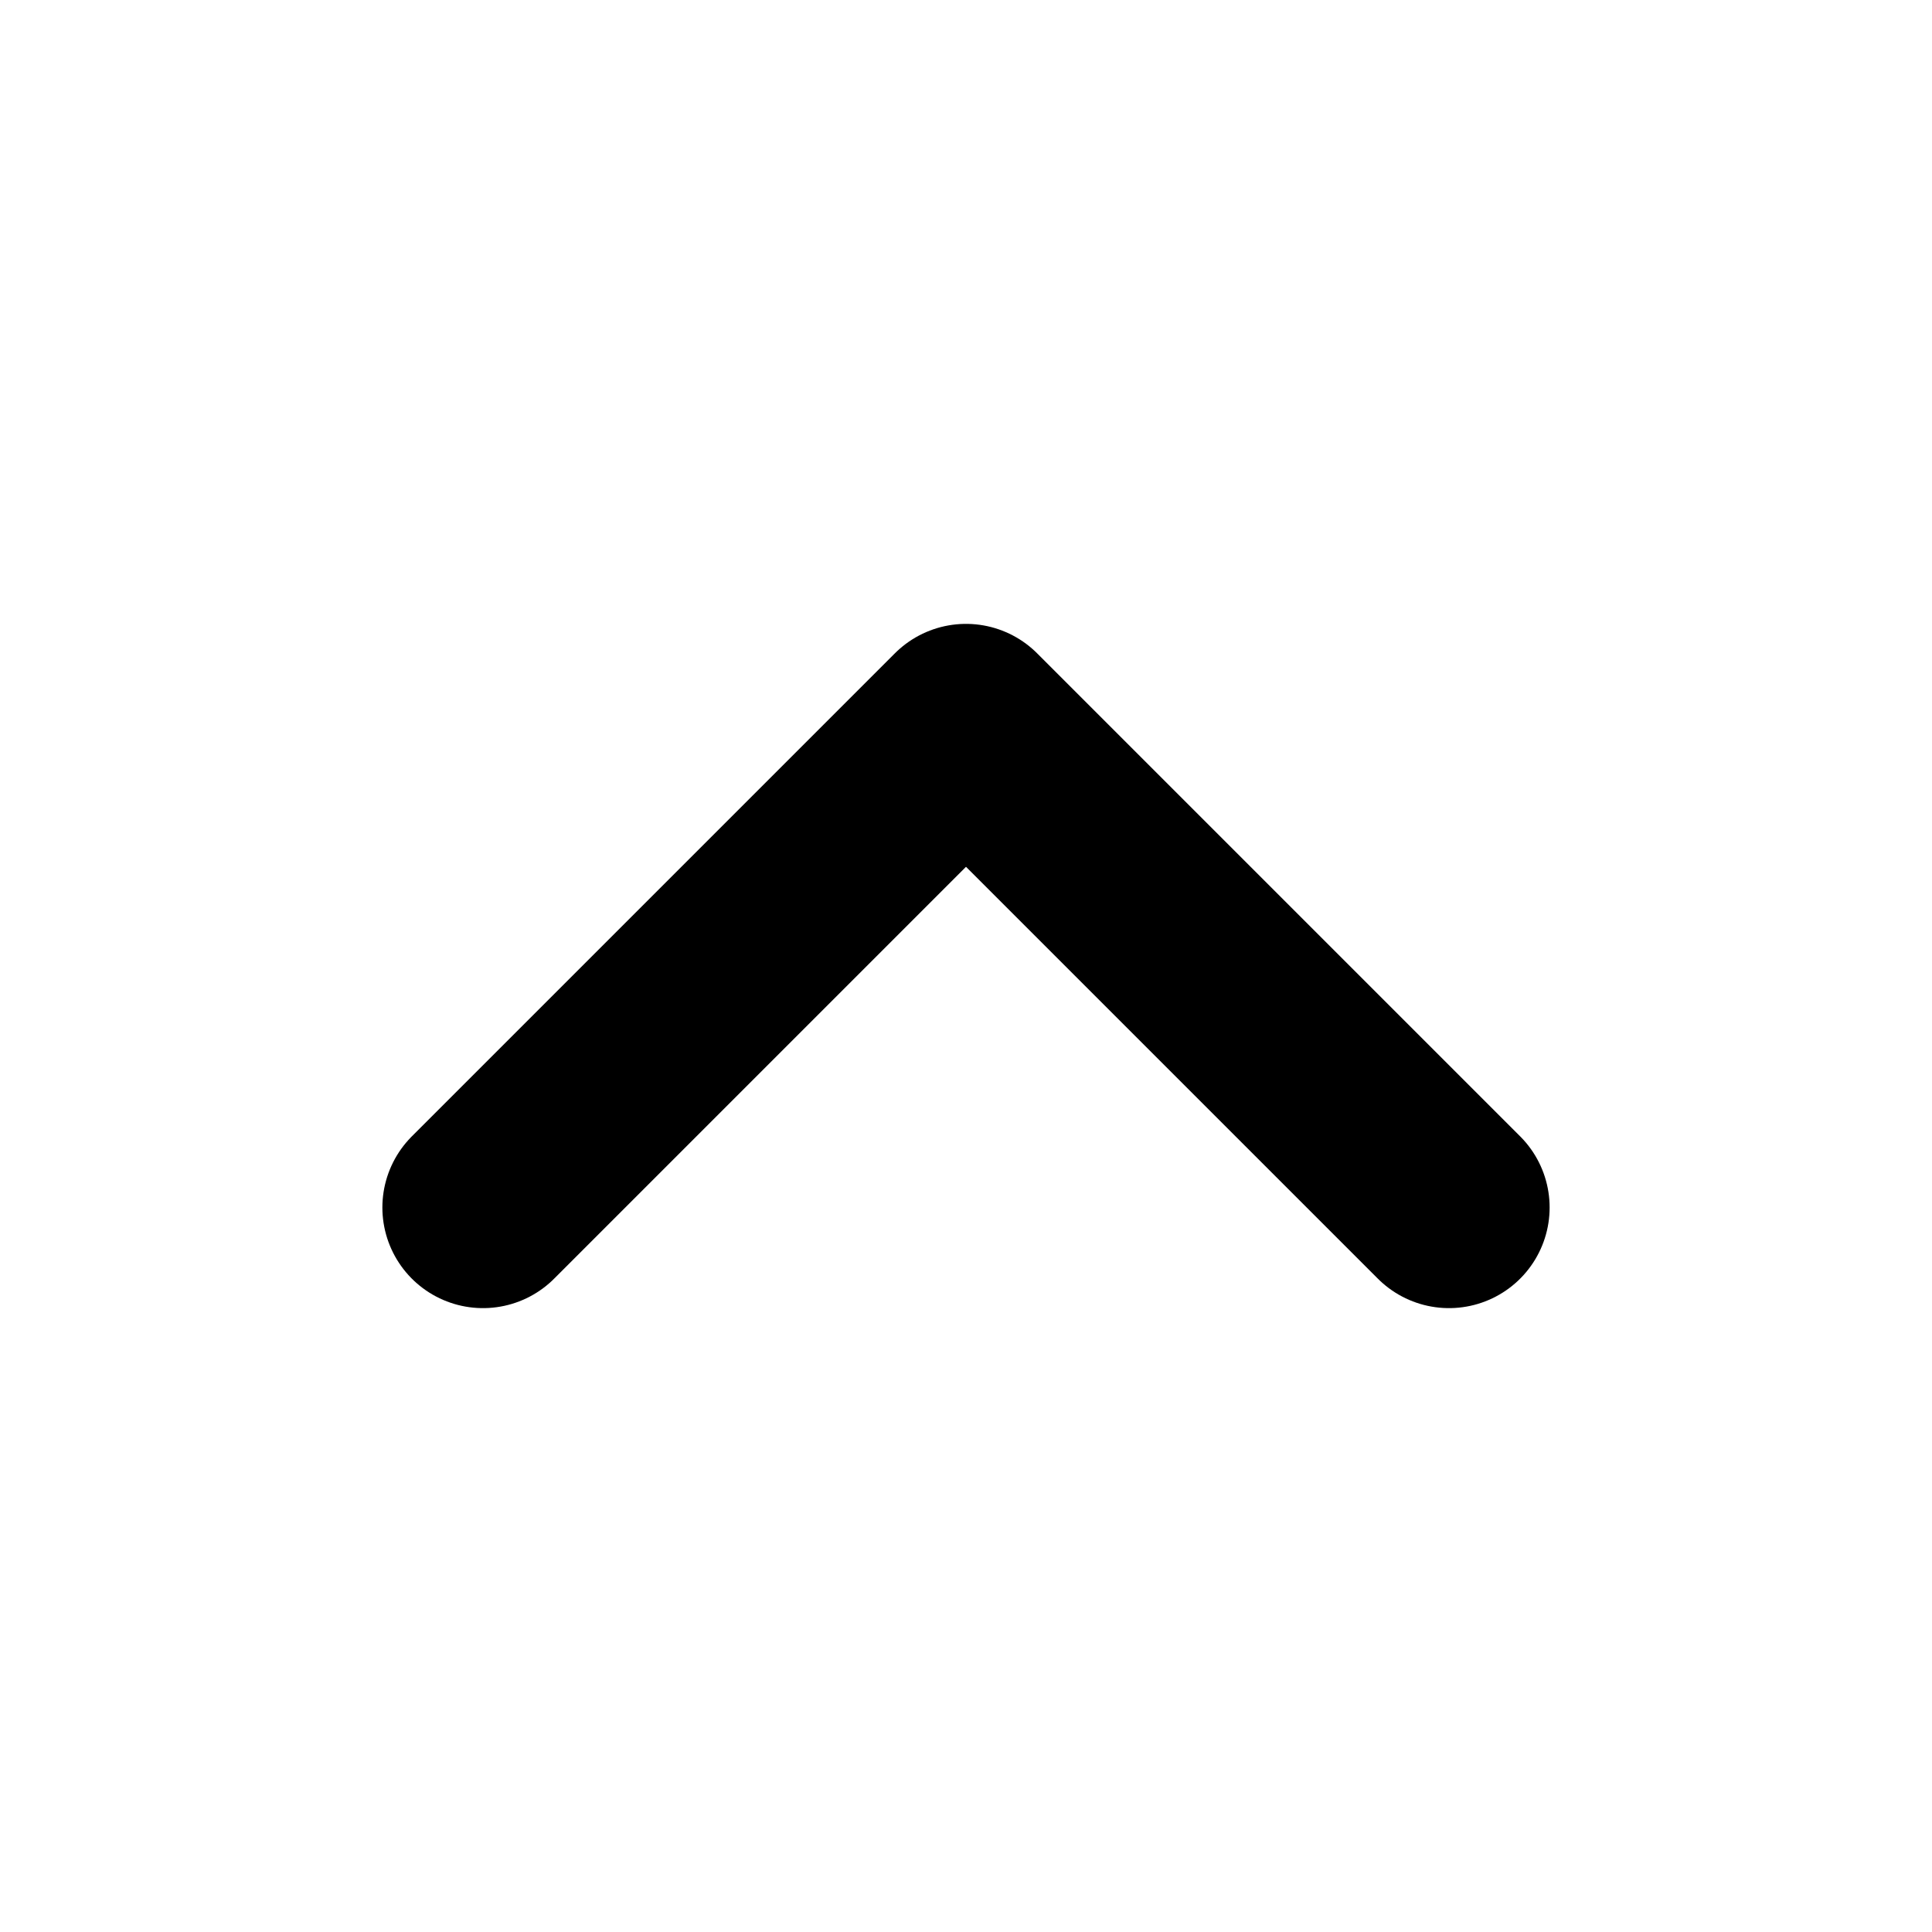
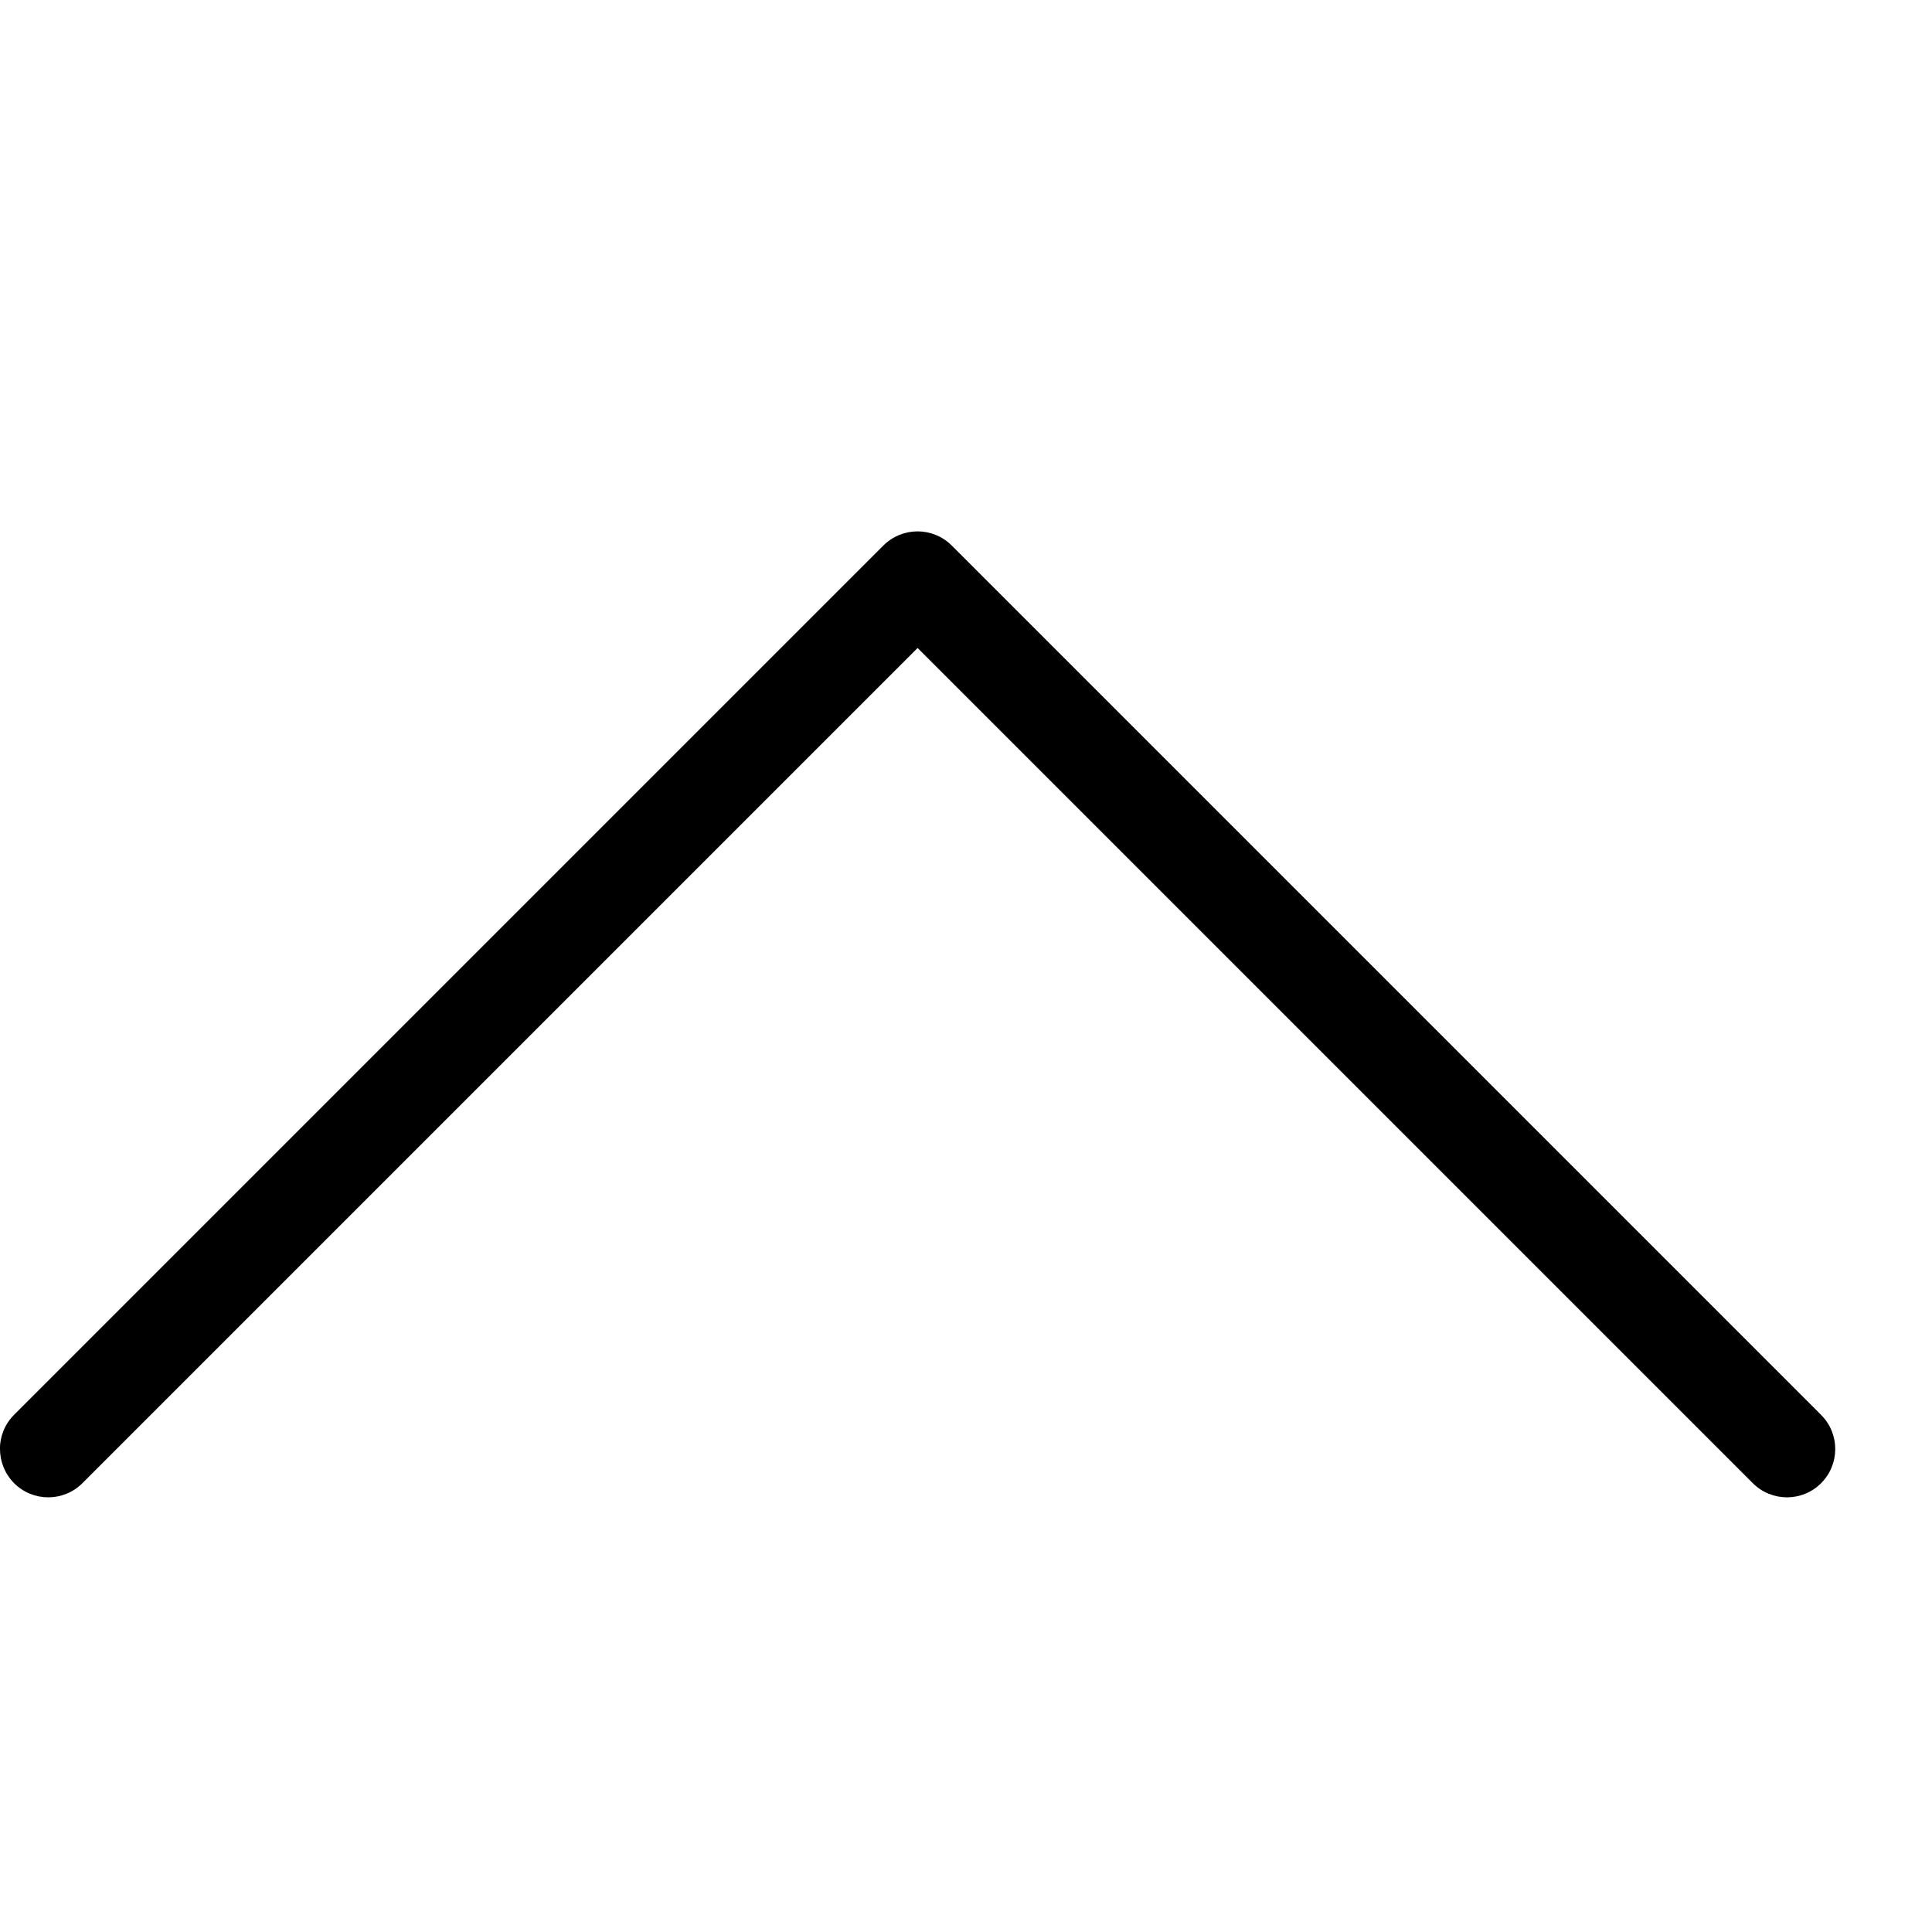
- <svg xmlns="http://www.w3.org/2000/svg" width="24" height="24" viewBox="0 0 24 24" fill="none" stroke="currentColor" stroke-width="2.5" stroke-linecap="round" stroke-linejoin="round" class="feather feather-chevron-up">
-   <polyline points="18 15 12 9 6 15" />
+ <svg xmlns="http://www.w3.org/2000/svg" version="1.1" width="20" height="20" viewBox="0 0 20 20">
+   <path fill="#000000" d="M0 15c0 0.128 0.049 0.256 0.146 0.354 0.195 0.195 0.512 0.195 0.707 0l8.646-8.646 8.646 8.646c0.195 0.195 0.512 0.195 0.707 0s0.195-0.512 0-0.707l-9-9c-0.195-0.195-0.512-0.195-0.707 0l-9 9c-0.098 0.098-0.146 0.226-0.146 0.354z" />
</svg>
